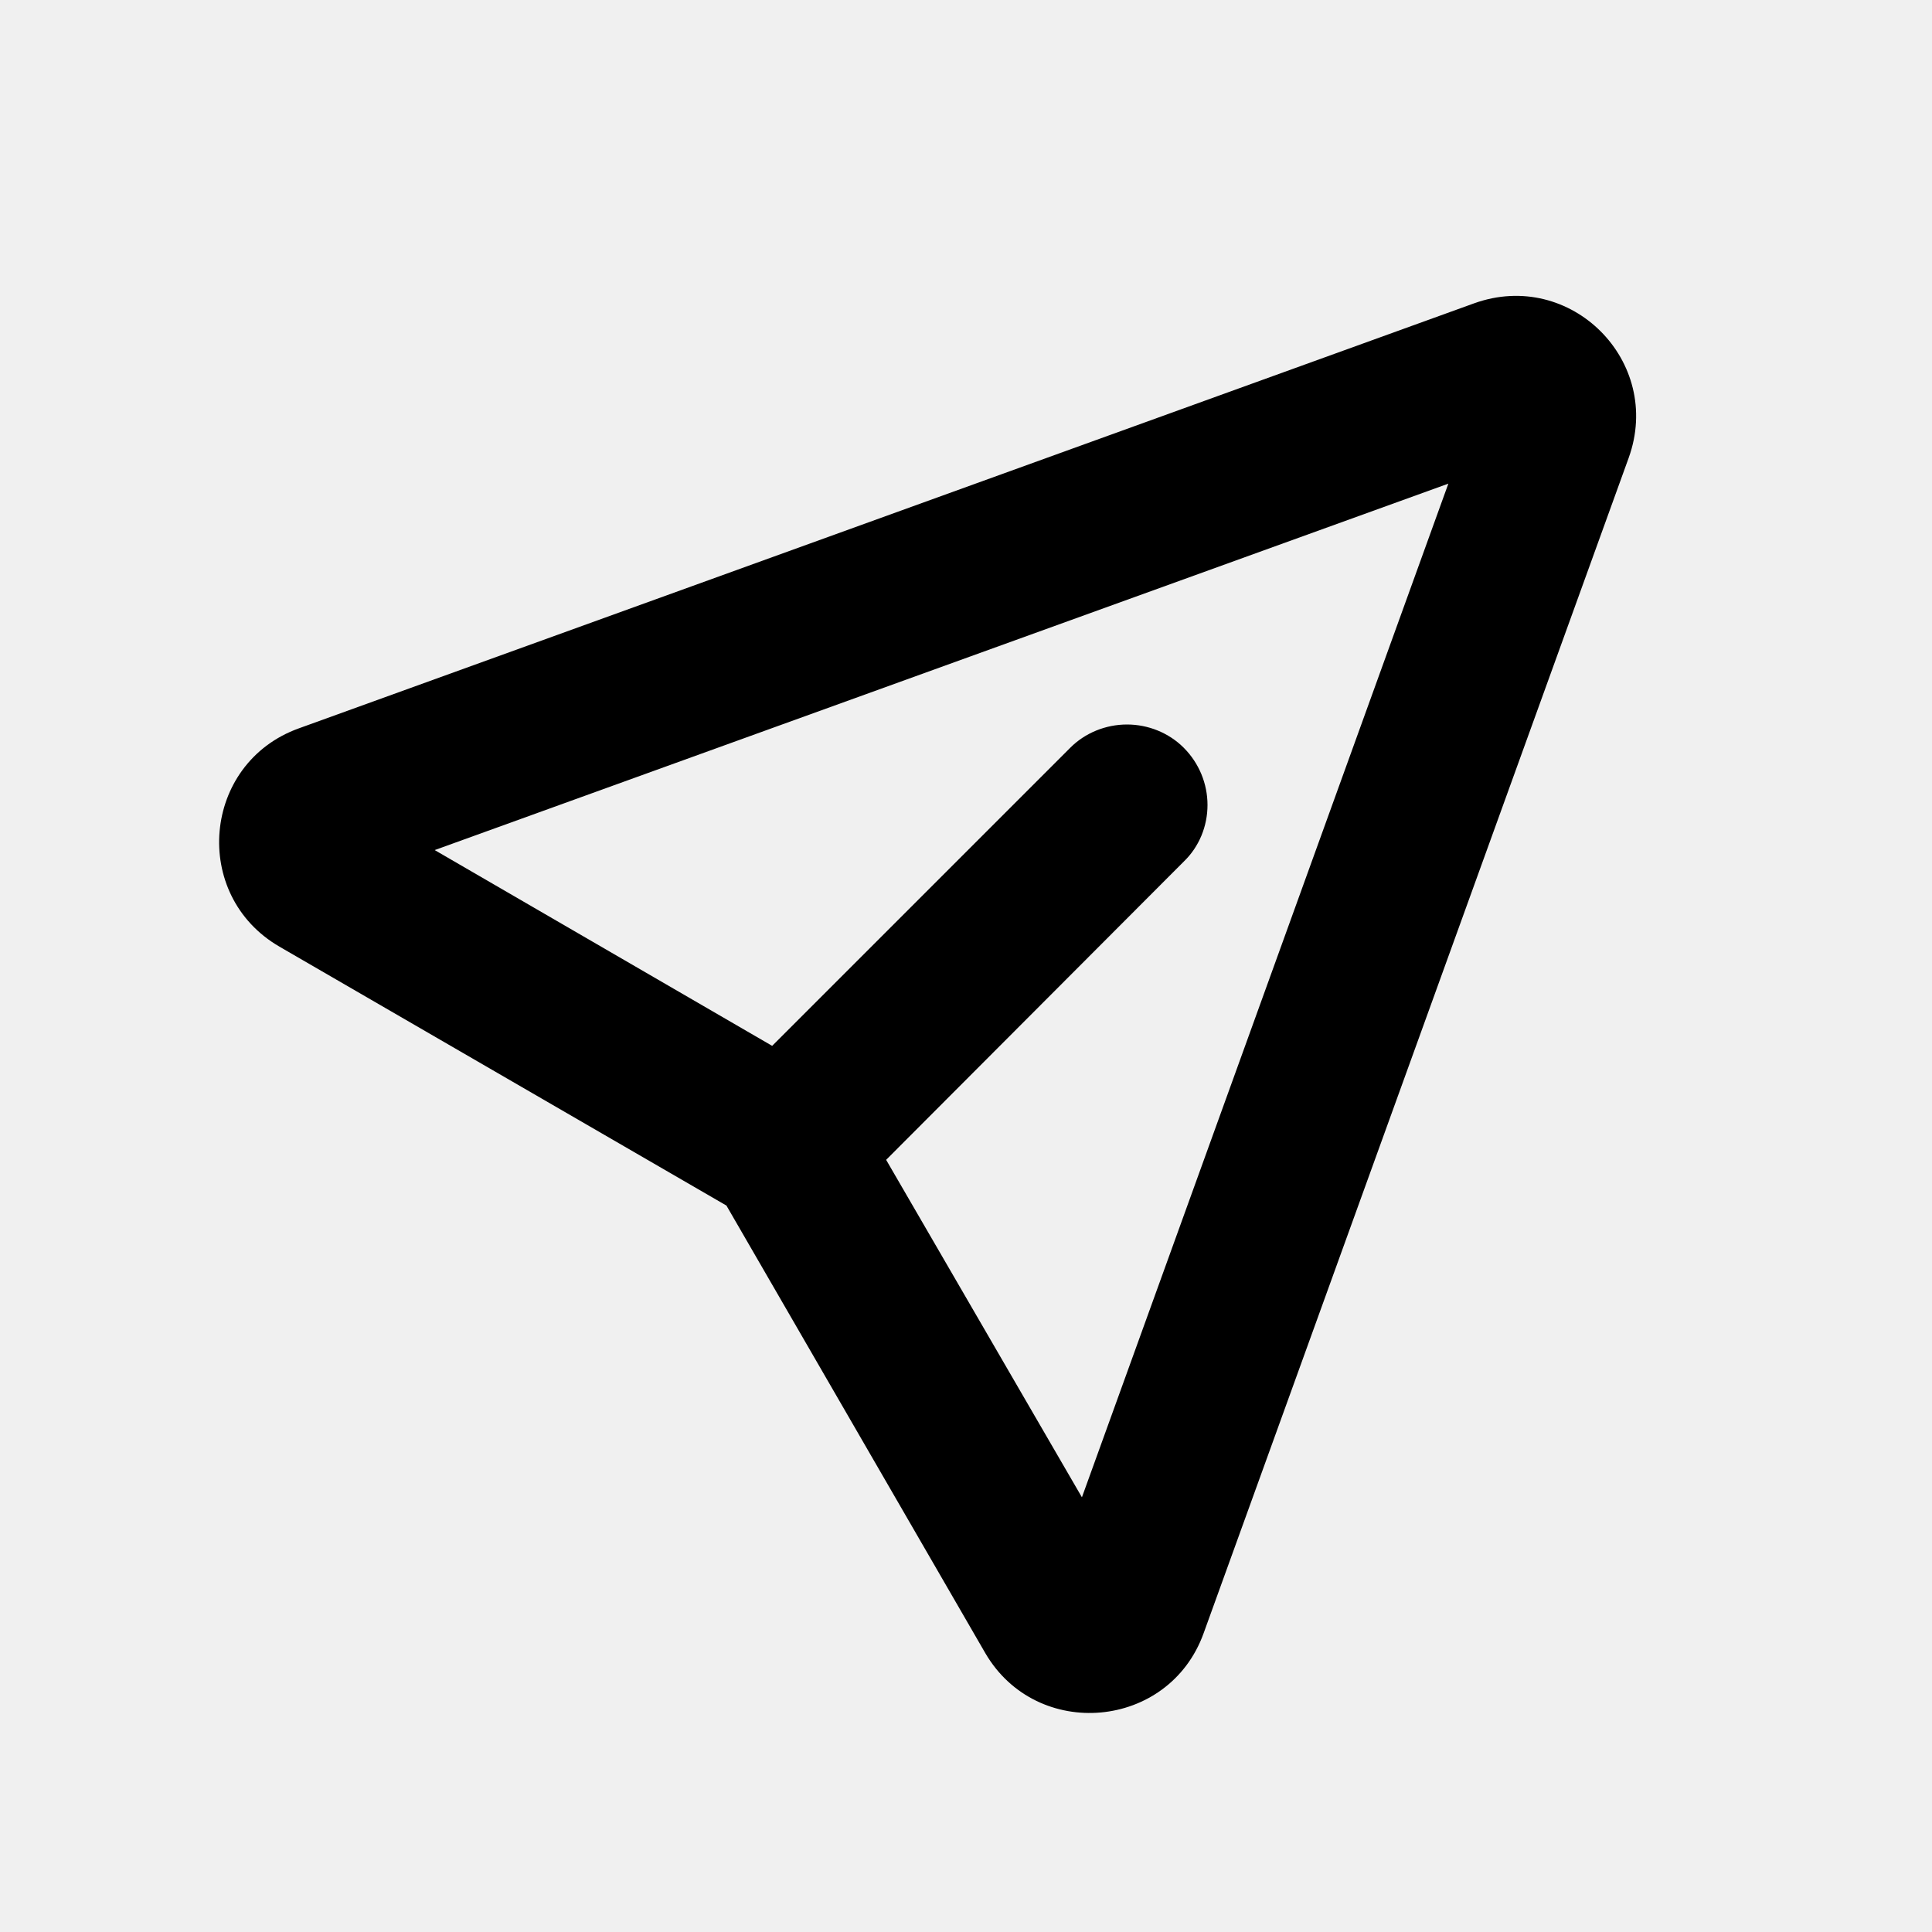
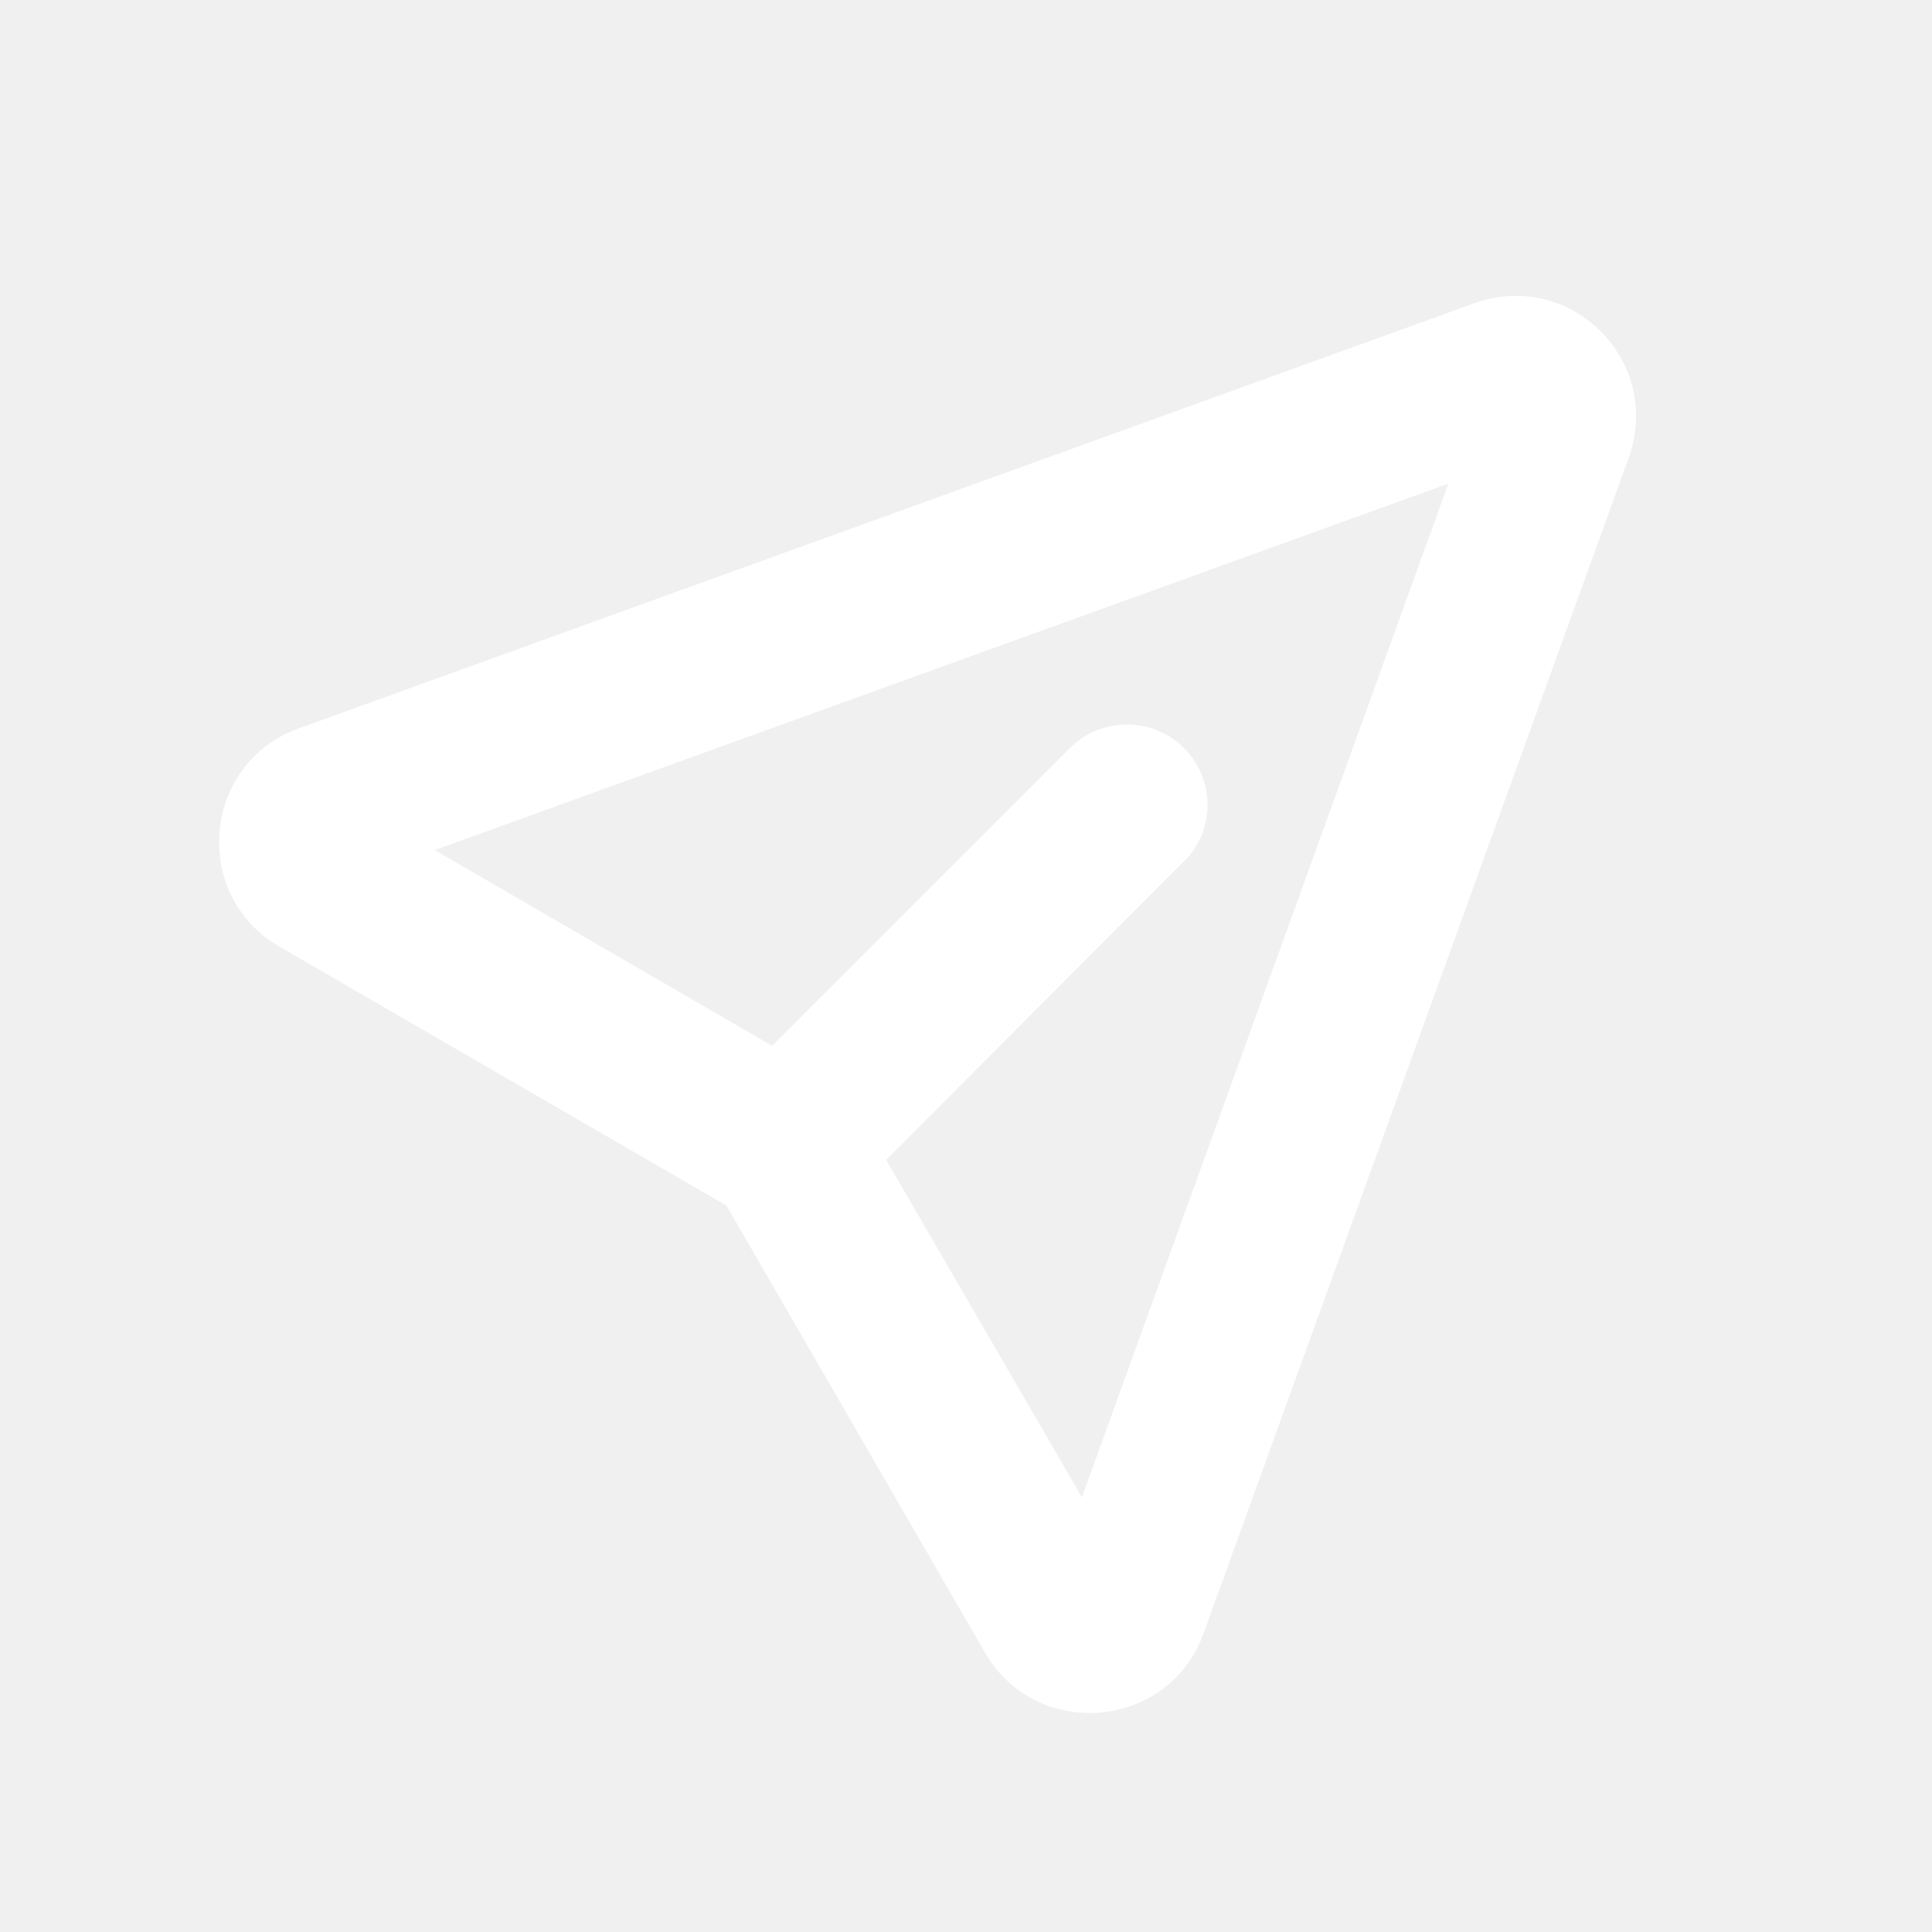
<svg xmlns="http://www.w3.org/2000/svg" width="3" height="3" viewBox="0 0 3 3" fill="none">
-   <path fill-rule="evenodd" clip-rule="evenodd" d="M2.249 0.751L0.675 1.32L1.199 1.624L1.662 1.161C1.685 1.138 1.717 1.125 1.75 1.125C1.783 1.125 1.815 1.138 1.838 1.161C1.862 1.185 1.875 1.217 1.875 1.25C1.875 1.283 1.862 1.315 1.838 1.338L1.376 1.801L1.68 2.325L2.249 0.751ZM2.289 0.471C2.439 0.417 2.583 0.561 2.529 0.711L1.869 2.536C1.815 2.686 1.61 2.704 1.53 2.567L1.128 1.872L0.434 1.47C0.296 1.39 0.314 1.185 0.464 1.131L2.289 0.471Z" fill="black" />
+   <path fill-rule="evenodd" clip-rule="evenodd" d="M2.249 0.751L0.675 1.32L1.199 1.624L1.662 1.161C1.685 1.138 1.717 1.125 1.75 1.125C1.783 1.125 1.815 1.138 1.838 1.161C1.862 1.185 1.875 1.217 1.875 1.25C1.875 1.283 1.862 1.315 1.838 1.338L1.376 1.801L1.68 2.325L2.249 0.751ZM2.289 0.471C2.439 0.417 2.583 0.561 2.529 0.711L1.869 2.536C1.815 2.686 1.61 2.704 1.53 2.567L1.128 1.872L0.434 1.47C0.296 1.39 0.314 1.185 0.464 1.131L2.289 0.471Z" fill="white" />
</svg>
